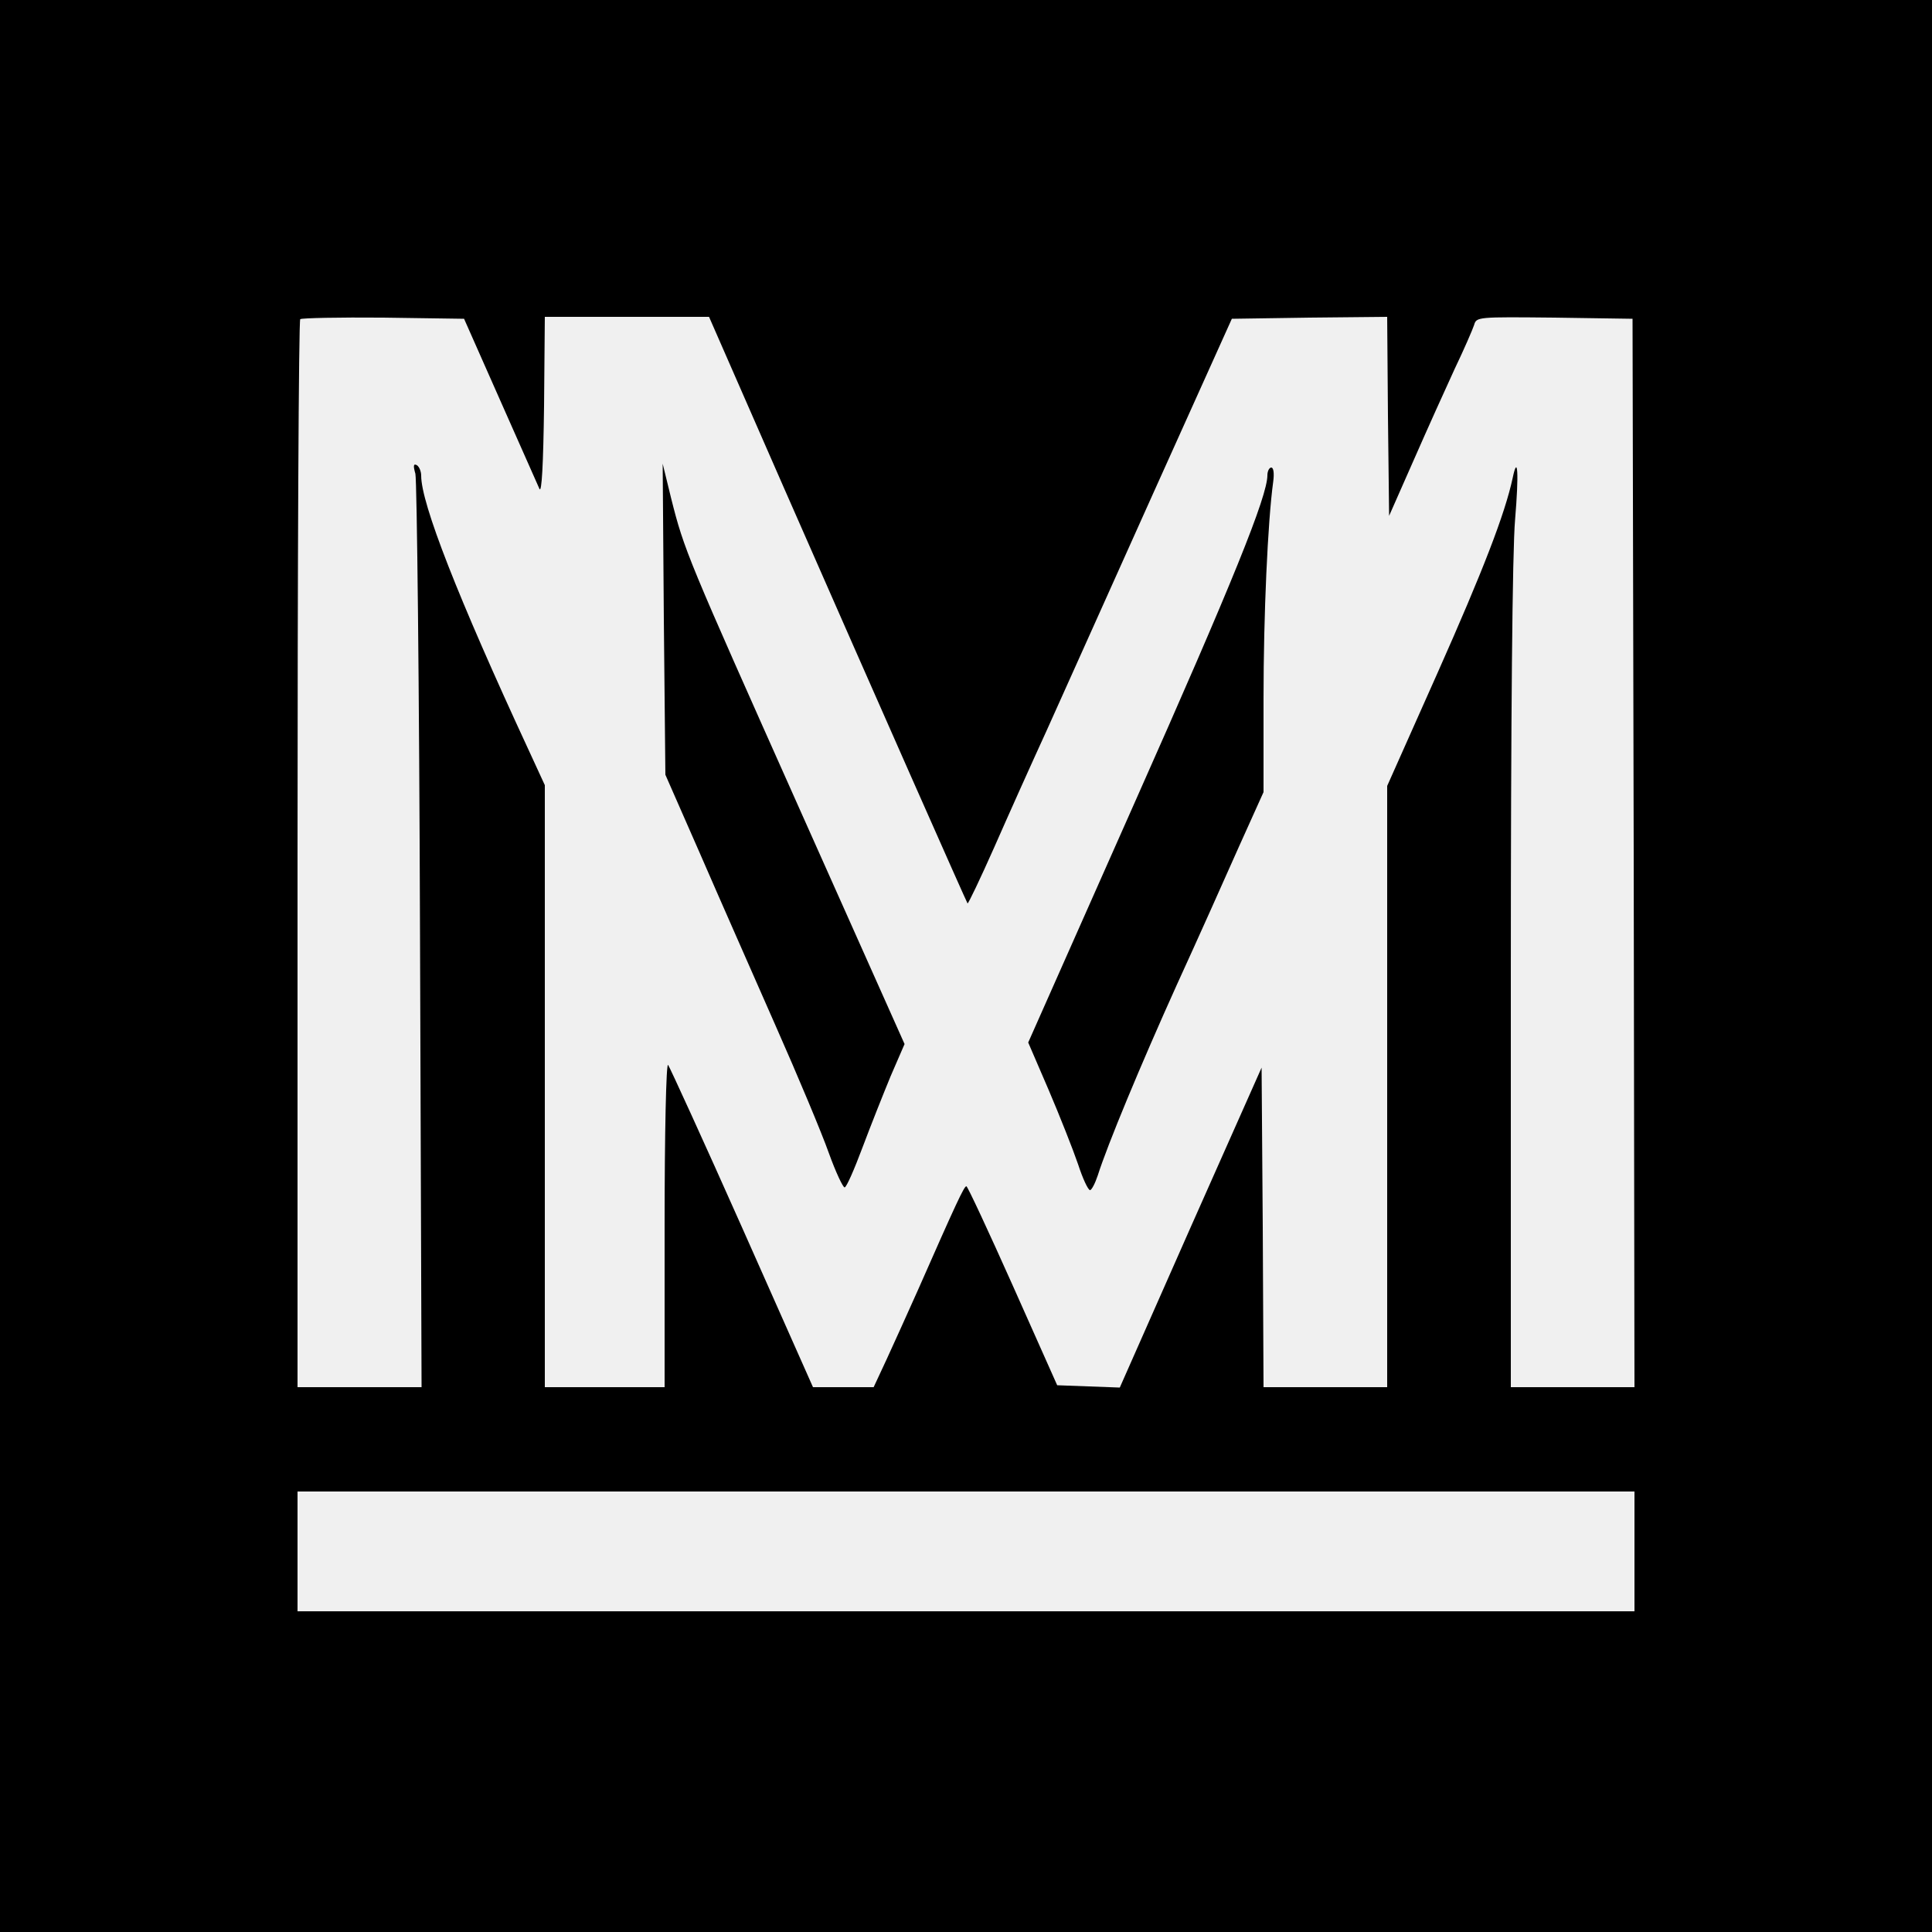
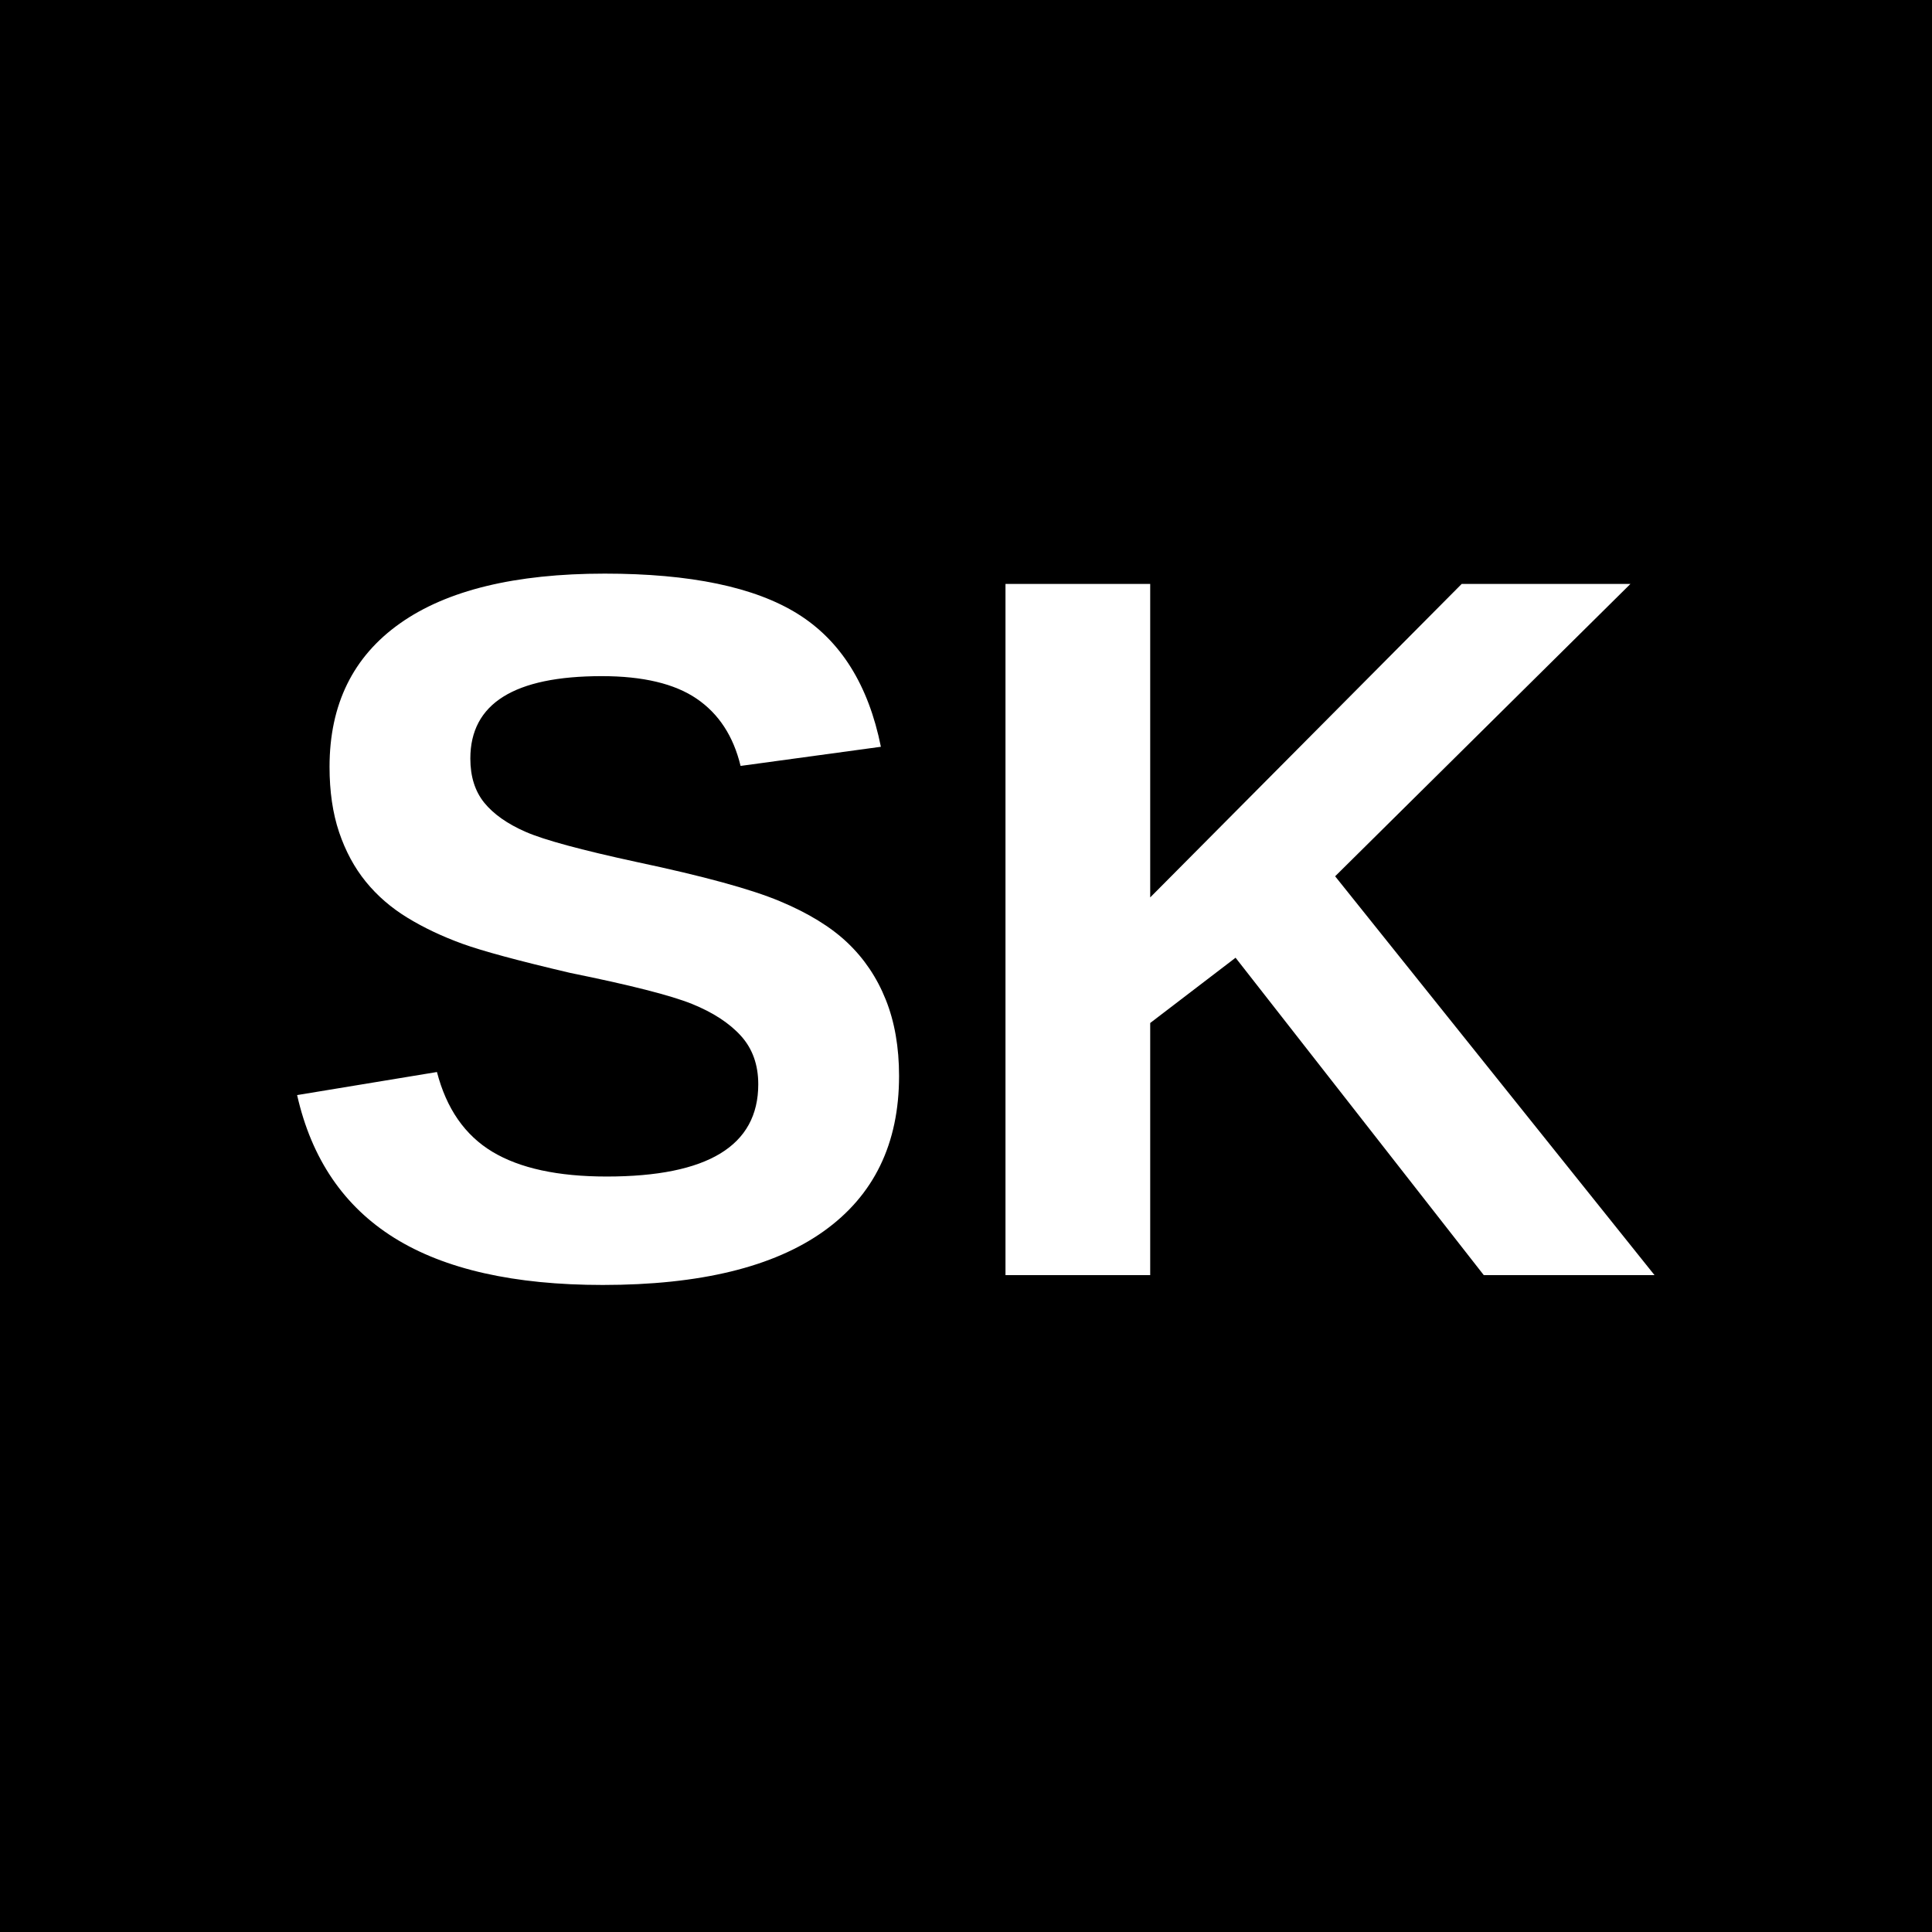
- <svg xmlns="http://www.w3.org/2000/svg" version="1.0" width="500pt" height="500pt" viewBox="0 0 500 500" preserveAspectRatio="xMidYMid meet">
-   <g transform="translate(0,500) scale(0.1,-0.1)" fill="#000000" stroke="none">
-     <path d="M0 2500 l0 -2500 2500 0 2500 0 0 2500 0 2500 -2500 0 -2500 0 0 -2500z m1294 1465 c51 -115 97 -219 102 -230 6 -13 10 63 12 213 l2 232 213 0 212 0 194 -443 c248 -565 472 -1071 475 -1075 2 -1 33 64 69 145 36 82 97 218 136 303 38 85 162 360 274 610 l205 455 201 3 201 2 2 -257 3 -258 64 145 c35 80 83 186 106 236 24 50 46 101 50 113 6 21 9 21 208 19 l202 -3 3 -1382 2 -1383 -160 0 -160 0 0 1059 c0 675 4 1106 11 1186 10 120 7 171 -6 109 -20 -94 -78 -243 -194 -504 l-131 -294 0 -778 0 -778 -160 0 -160 0 -2 414 -3 413 -184 -414 -183 -414 -81 3 -81 3 -115 258 c-63 141 -117 257 -120 257 -6 0 -26 -43 -126 -270 -26 -58 -62 -138 -80 -177 l-34 -73 -78 0 -79 0 -183 412 c-101 227 -188 417 -192 422 -5 6 -9 -178 -9 -412 l0 -422 -155 0 -155 0 0 779 0 779 -41 89 c-185 399 -279 640 -279 712 0 11 -5 23 -11 27 -9 5 -10 -1 -4 -22 4 -16 10 -554 12 -1196 l4 -1168 -160 0 -161 0 0 1378 c0 758 3 1382 7 1386 4 3 101 5 215 4 l209 -3 93 -210z m2936 -2980 l0 -155 -1730 0 -1730 0 0 155 0 155 1730 0 1730 0 0 -155z" />
-     <path d="M1718 3397 l4 -402 90 -205 c49 -113 137 -312 195 -444 58 -131 120 -279 138 -330 18 -50 37 -90 41 -89 5 1 25 47 46 103 21 56 54 139 73 185 l36 83 -272 609 c-291 652 -298 668 -332 803 l-22 90 3 -403z" />
-     <path d="M3280 3770 c0 -54 -90 -277 -343 -846 l-276 -622 53 -123 c29 -68 63 -154 76 -192 12 -37 26 -67 31 -67 4 0 13 17 20 38 25 79 111 286 204 492 54 118 126 279 161 358 l64 142 0 243 c0 217 11 458 25 560 3 22 1 37 -5 37 -5 0 -10 -9 -10 -20z" />
-   </g>
+ <svg xmlns="http://www.w3.org/2000/svg" version="1.1" width="500" height="500" viewBox="0 0 500 500">
+   <rect width="500" height="500" fill="#000000" />
+   <text x="250" y="330" text-anchor="middle" font-family="Arial, Helvetica, sans-serif" font-weight="bold" font-size="260" fill="#ffffff">SK</text>
</svg>
